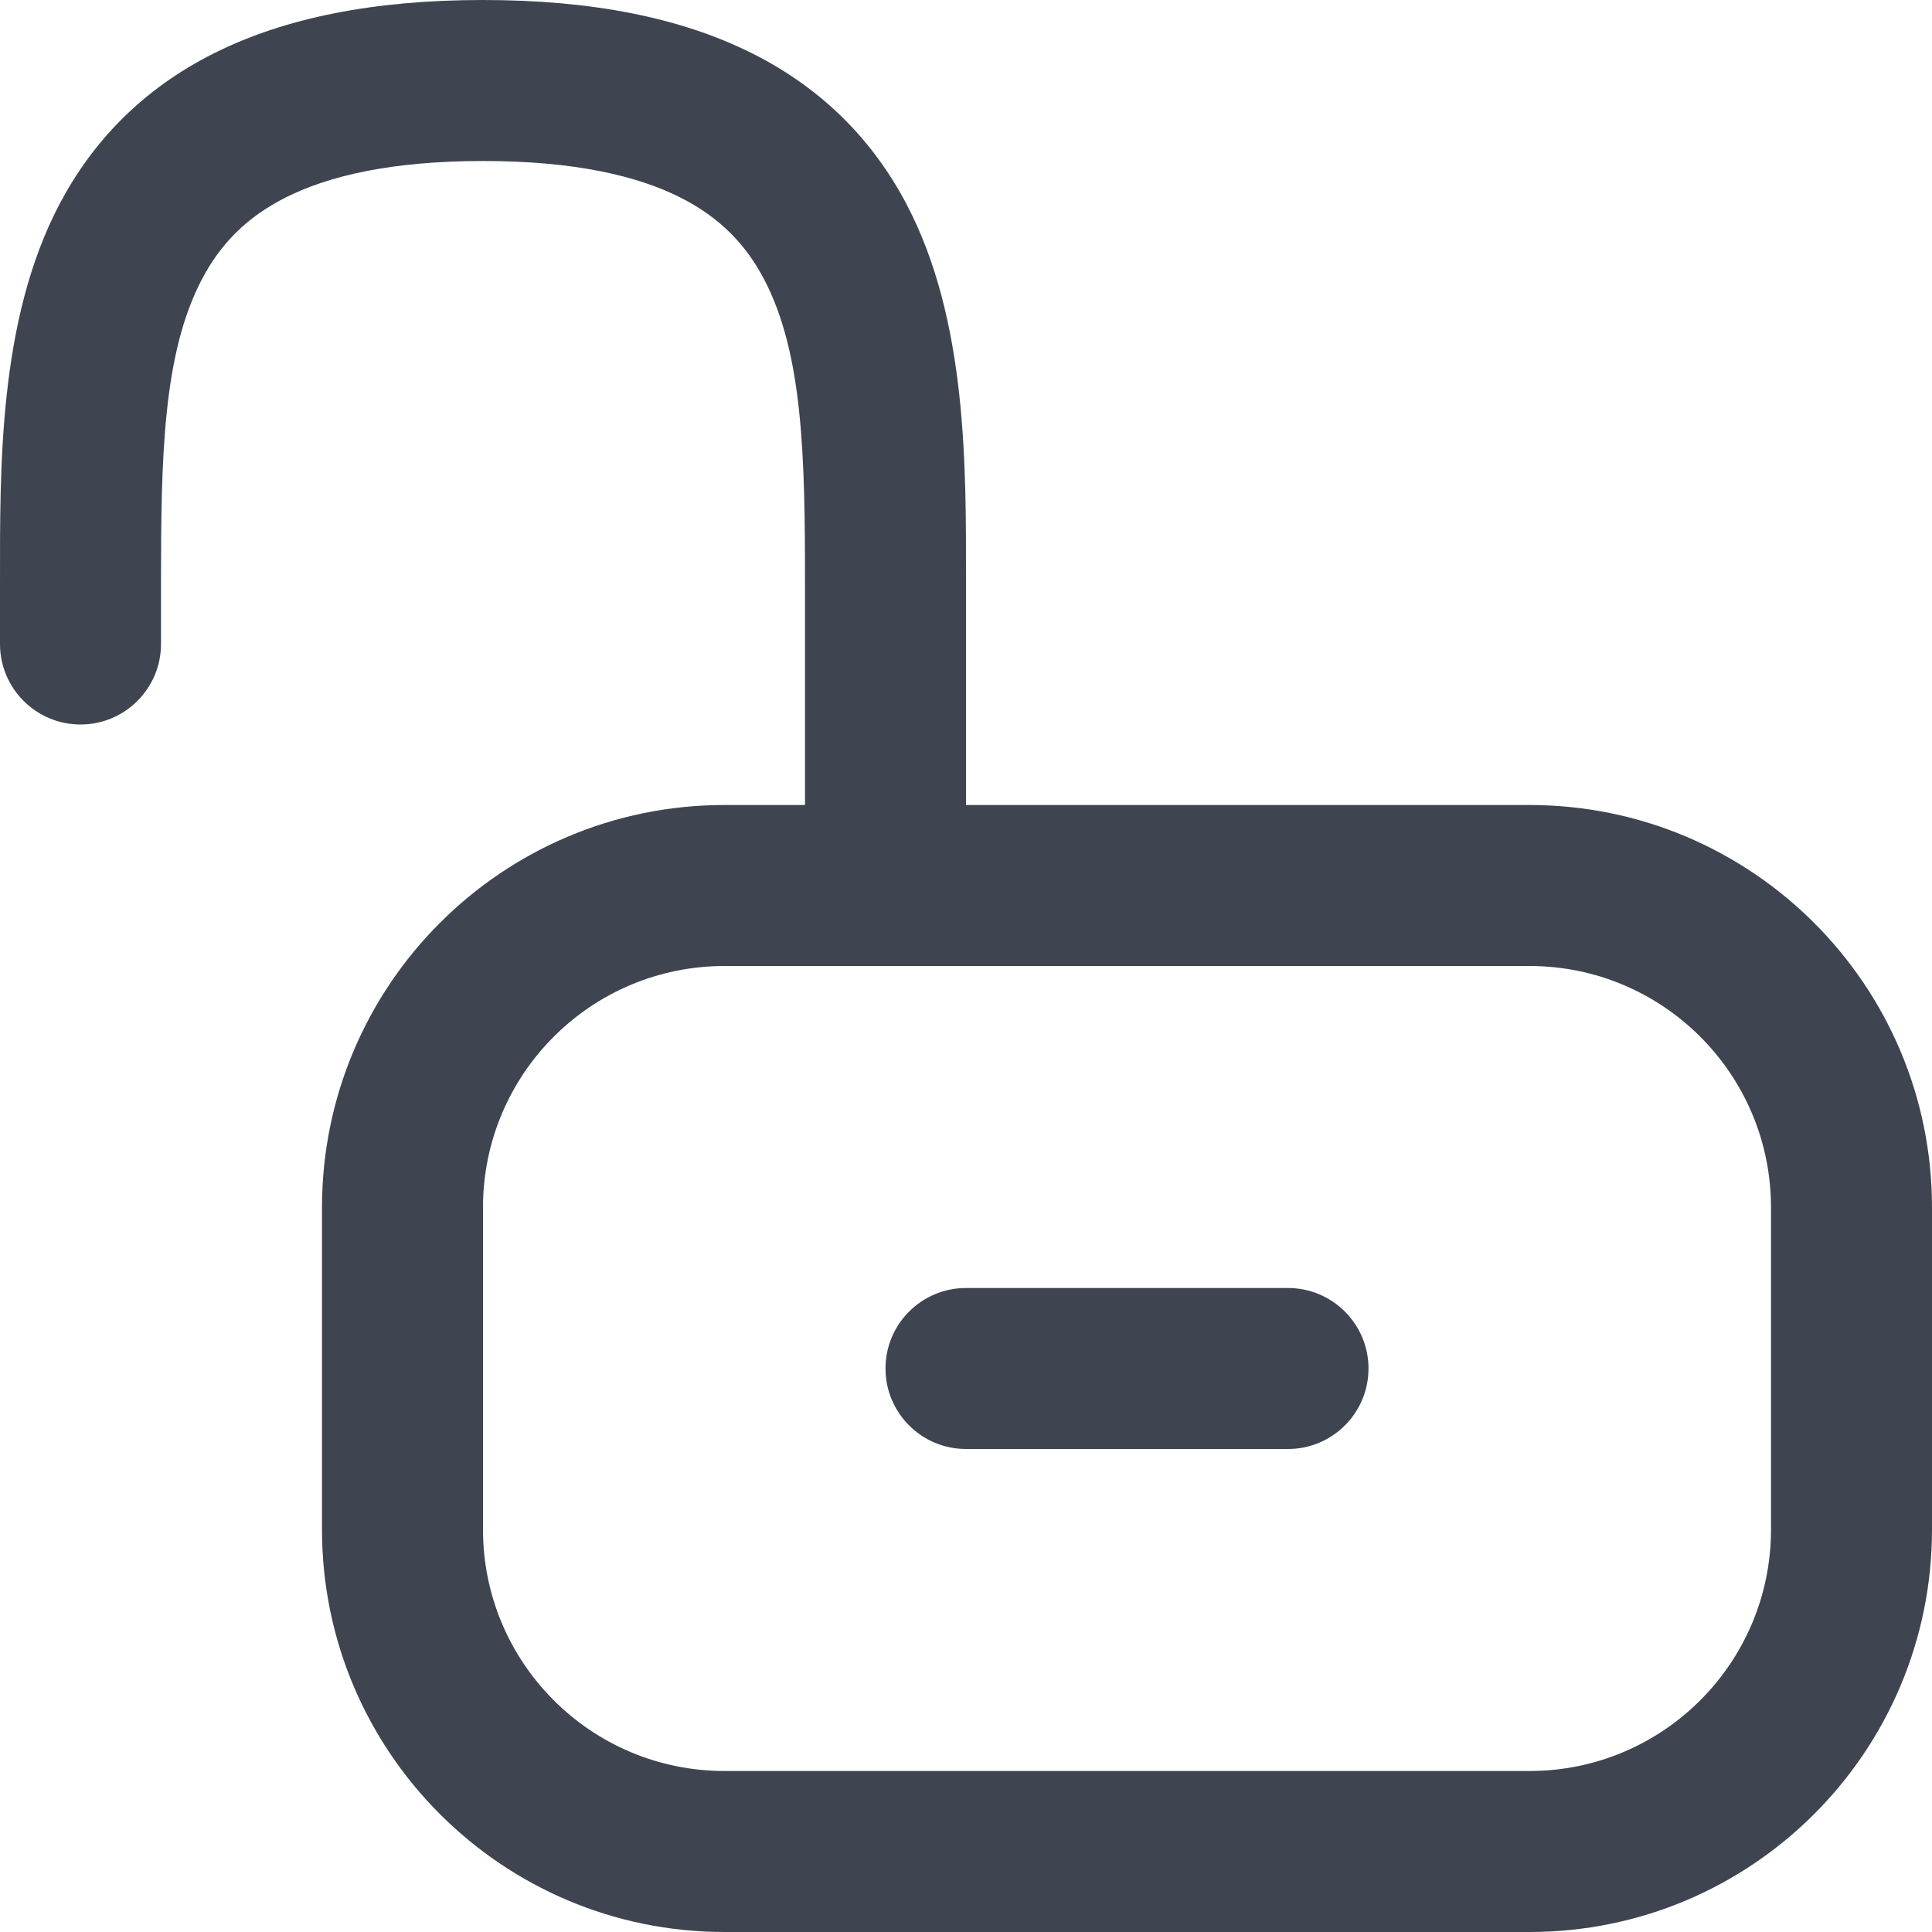
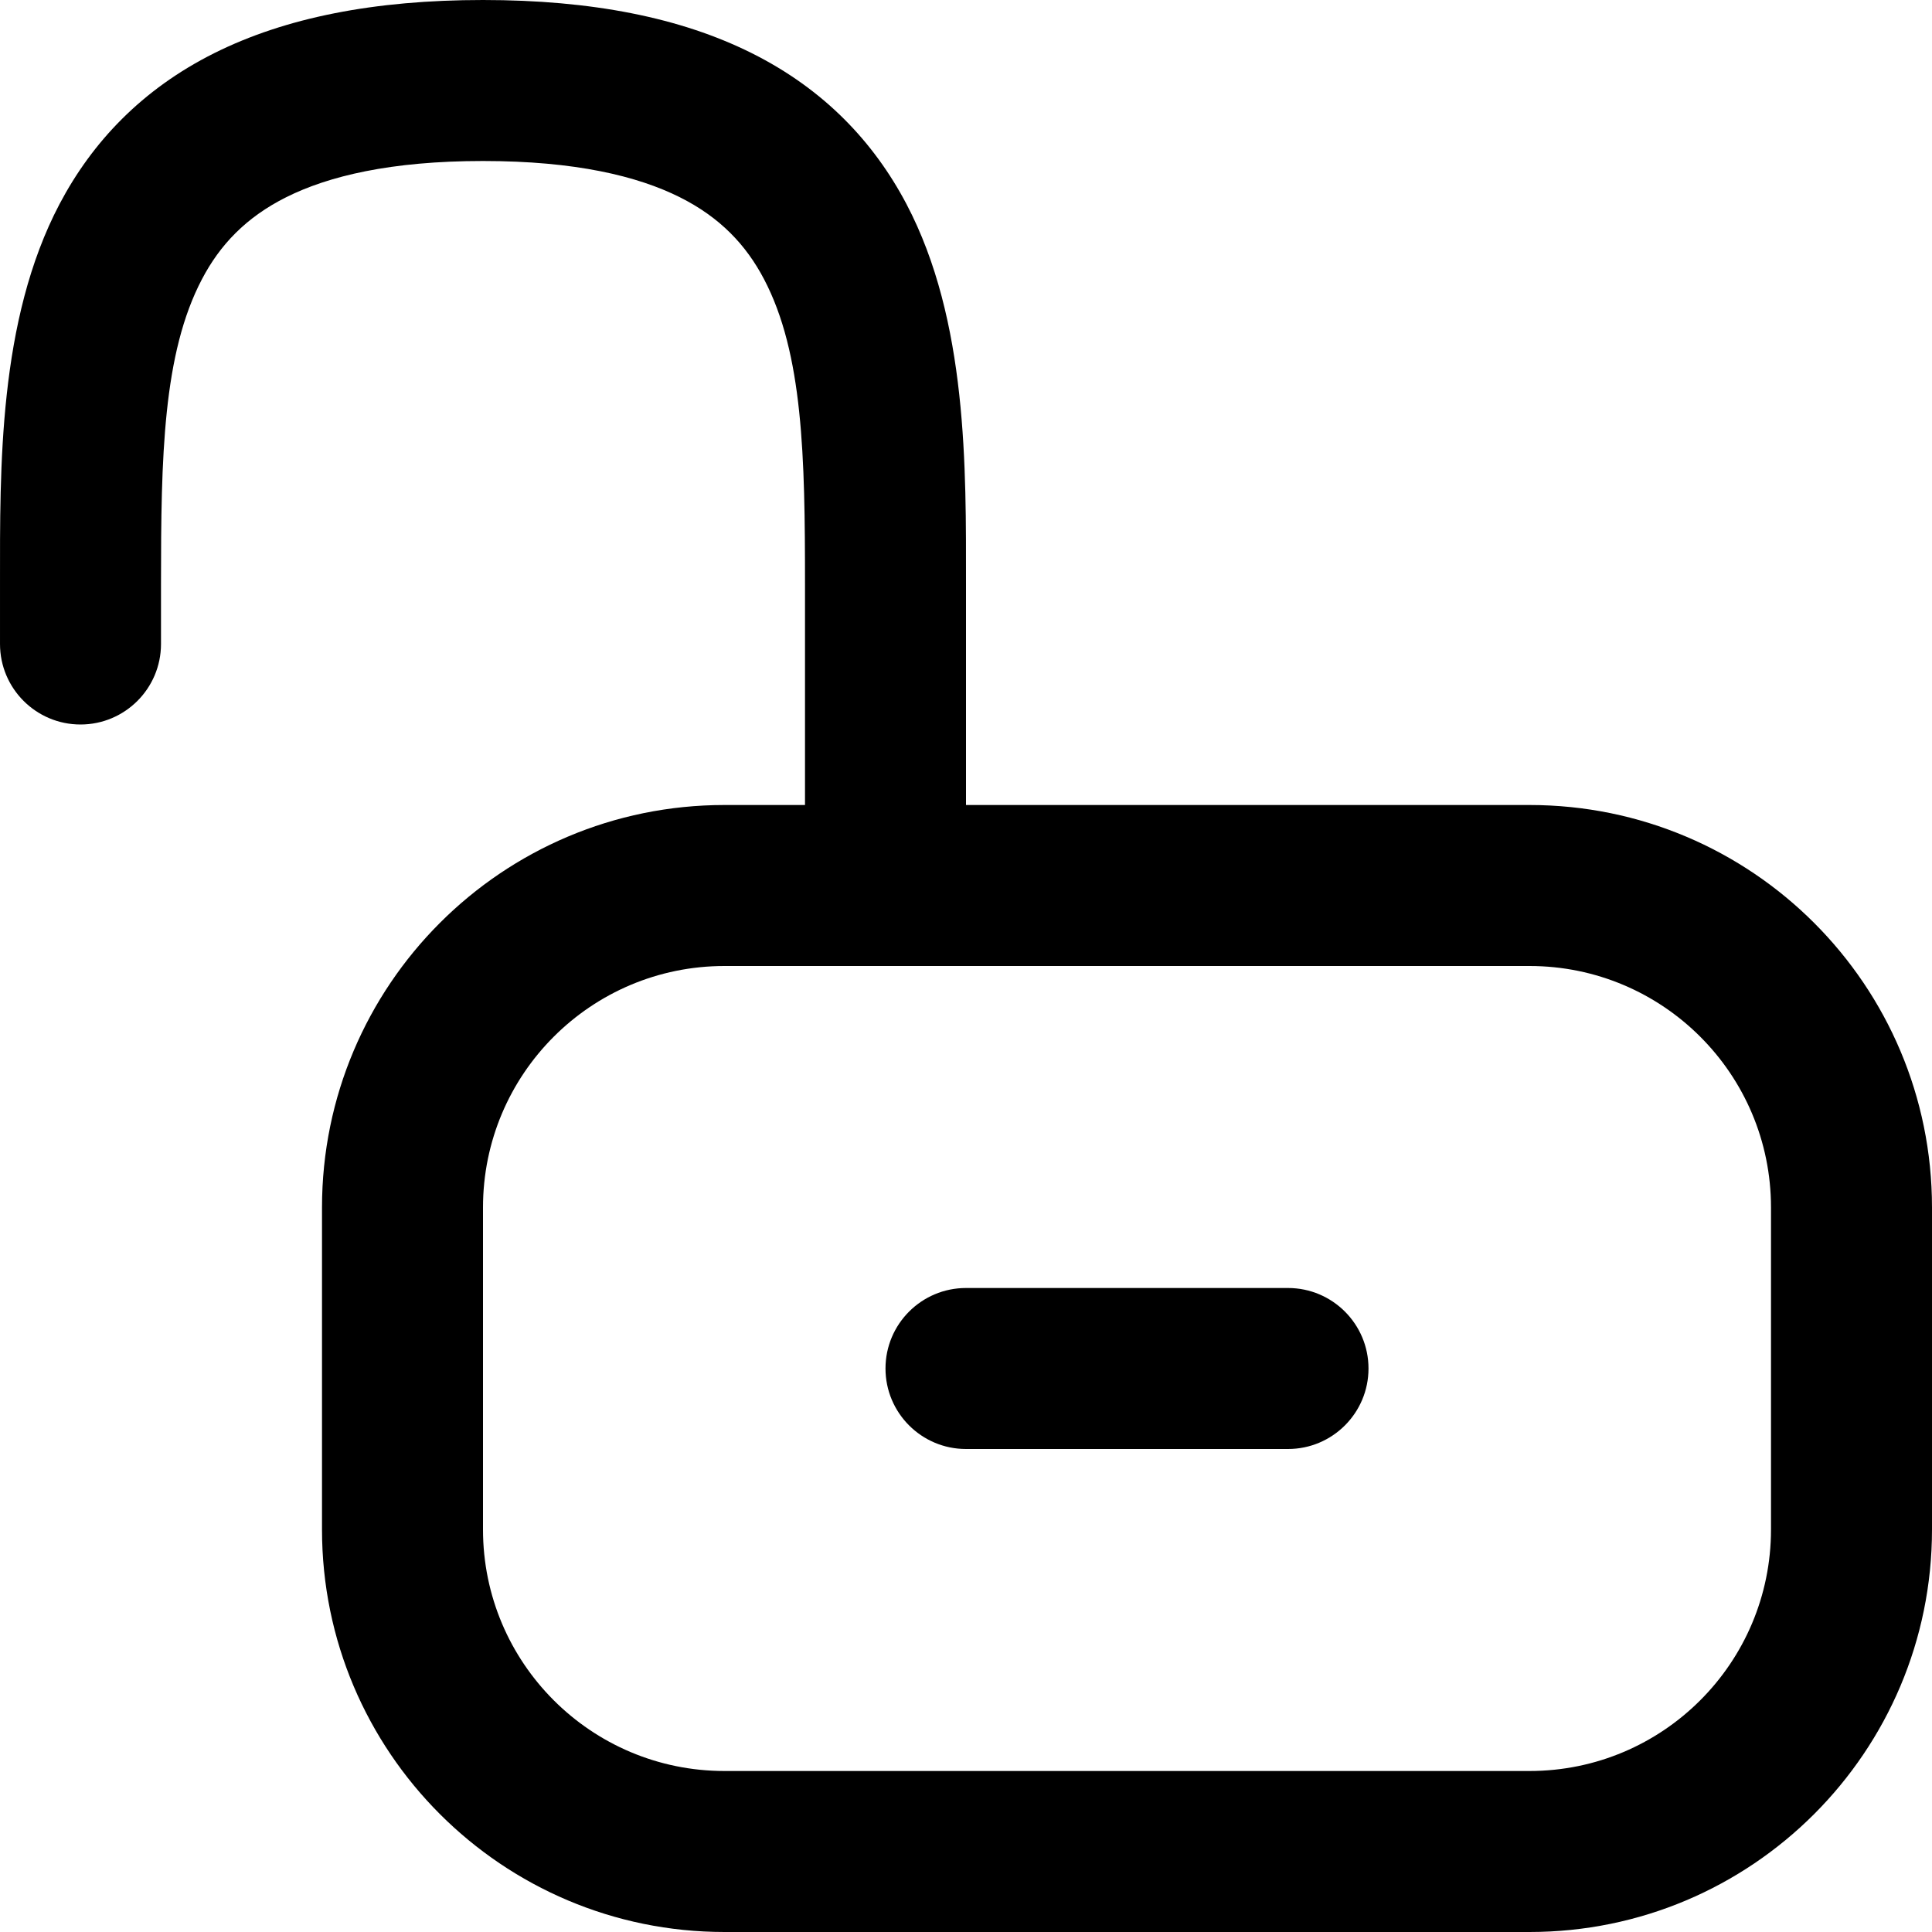
<svg xmlns="http://www.w3.org/2000/svg" width="24" height="24" viewBox="0 0 24 24" fill="none">
-   <path d="M22 15C22 13.343 20.657 12 19 12H9C7.343 12 6 13.343 6 15V19C6 20.657 7.343 22 9 22H19C20.657 22 22 20.657 22 19V15ZM16 16C16.552 16 17 16.448 17 17C17 17.552 16.552 18 16 18H12C11.448 18 11 17.552 11 17C11 16.448 11.448 16 12 16H16ZM24 19C24 21.761 21.762 24 19 24H9C6.239 24 4 21.761 4 19V15C4 12.239 6.239 10 9 10H10V7.25C10 5.677 9.977 4.391 9.49 3.466C9.27 3.047 8.949 2.702 8.443 2.449C7.92 2.188 7.149 2 6 2C4.852 2 4.08 2.188 3.557 2.449C3.051 2.702 2.73 3.047 2.51 3.466C2.023 4.391 2 5.677 2 7.25V8C2 8.552 1.552 9 1 9C0.448 9 7.36293e-05 8.552 7.36293e-05 8V7.25C7.36293e-05 5.823 -0.023 3.984 0.74 2.534C1.145 1.766 1.762 1.11 2.662 0.66C3.545 0.219 4.649 0 6 0C7.352 0 8.455 0.219 9.338 0.66C10.239 1.11 10.855 1.766 11.26 2.534C12.023 3.984 12 5.823 12 7.25V10H19C21.762 10 24 12.239 24 15V19Z" fill="#3E4550" />
+   <path d="M22 15C22 13.343 20.657 12 19 12H9C7.343 12 6 13.343 6 15V19C6 20.657 7.343 22 9 22H19C20.657 22 22 20.657 22 19V15ZM16 16C16.552 16 17 16.448 17 17C17 17.552 16.552 18 16 18H12C11.448 18 11 17.552 11 17C11 16.448 11.448 16 12 16H16ZM24 19C24 21.761 21.762 24 19 24H9C6.239 24 4 21.761 4 19V15C4 12.239 6.239 10 9 10H10V7.25C10 5.677 9.977 4.391 9.49 3.466C9.27 3.047 8.949 2.702 8.443 2.449C7.92 2.188 7.149 2 6 2C4.852 2 4.08 2.188 3.557 2.449C3.051 2.702 2.73 3.047 2.51 3.466C2.023 4.391 2 5.677 2 7.25V8C2 8.552 1.552 9 1 9C0.448 9 7.36293e-05 8.552 7.36293e-05 8V7.25C7.36293e-05 5.823 -0.023 3.984 0.74 2.534C1.145 1.766 1.762 1.11 2.662 0.66C3.545 0.219 4.649 0 6 0C7.352 0 8.455 0.219 9.338 0.66C10.239 1.11 10.855 1.766 11.26 2.534C12.023 3.984 12 5.823 12 7.25V10H19C21.762 10 24 12.239 24 15V19Z" fill="currentColor" />
</svg>
